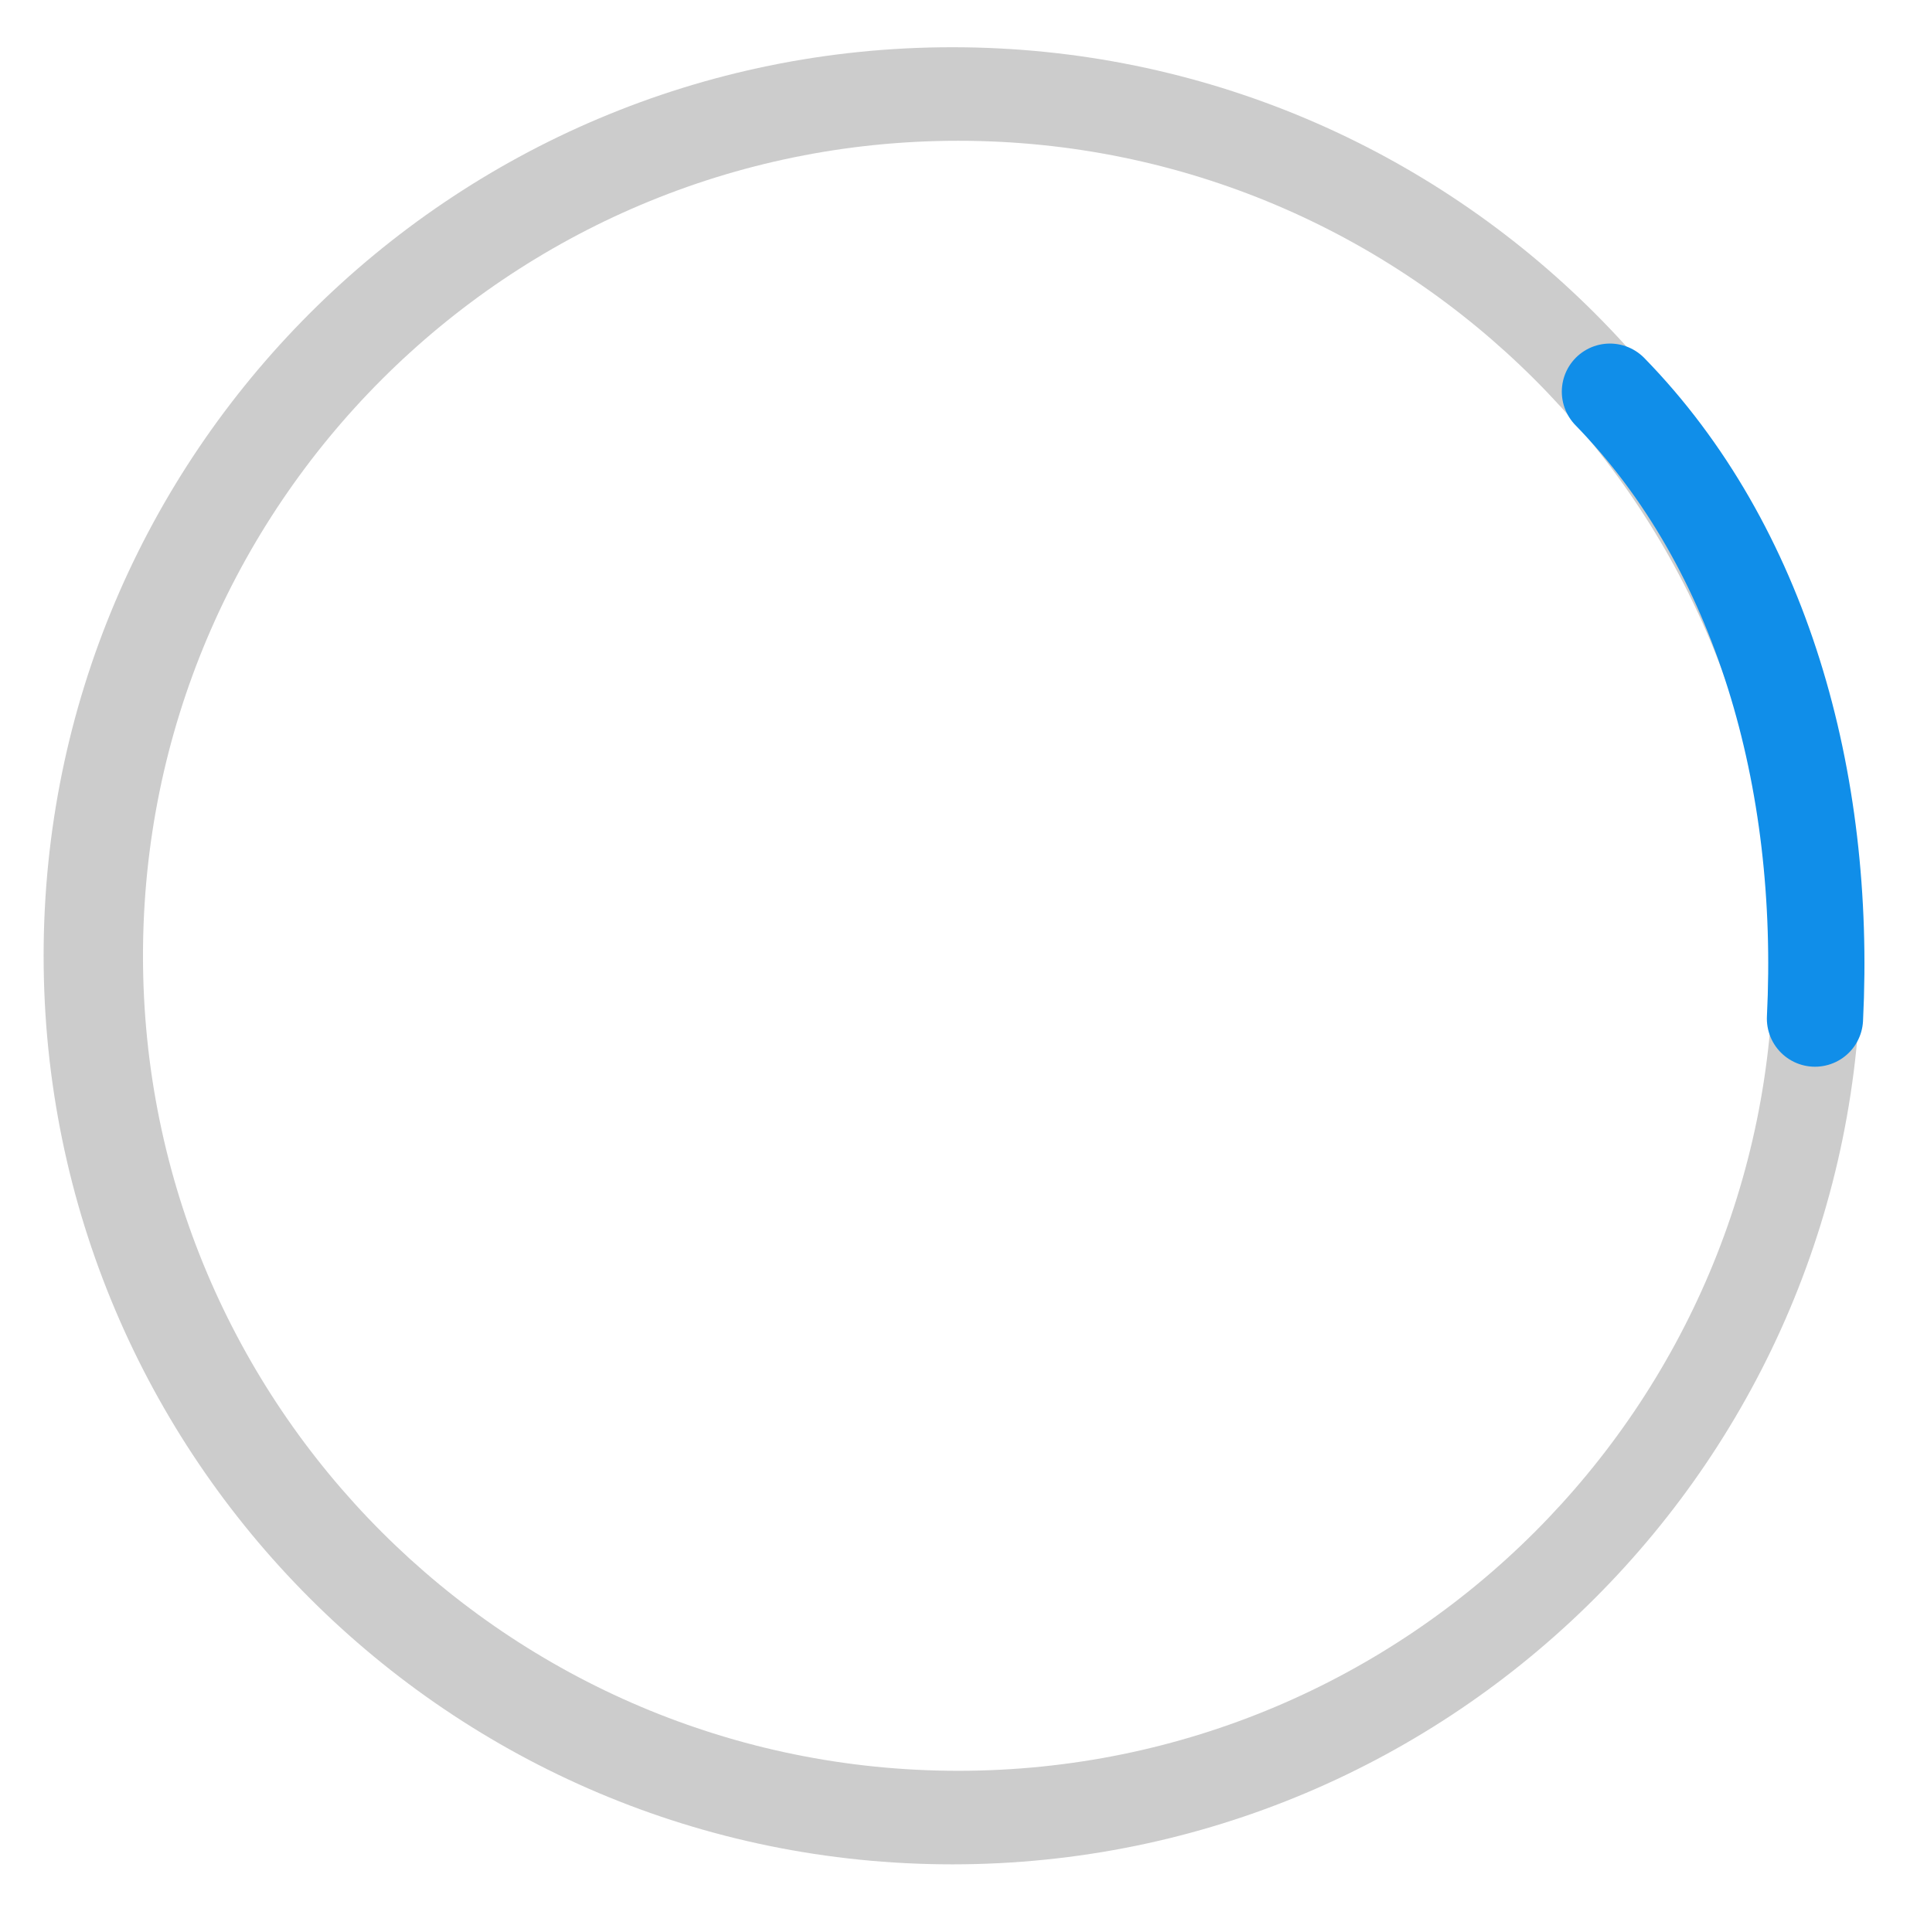
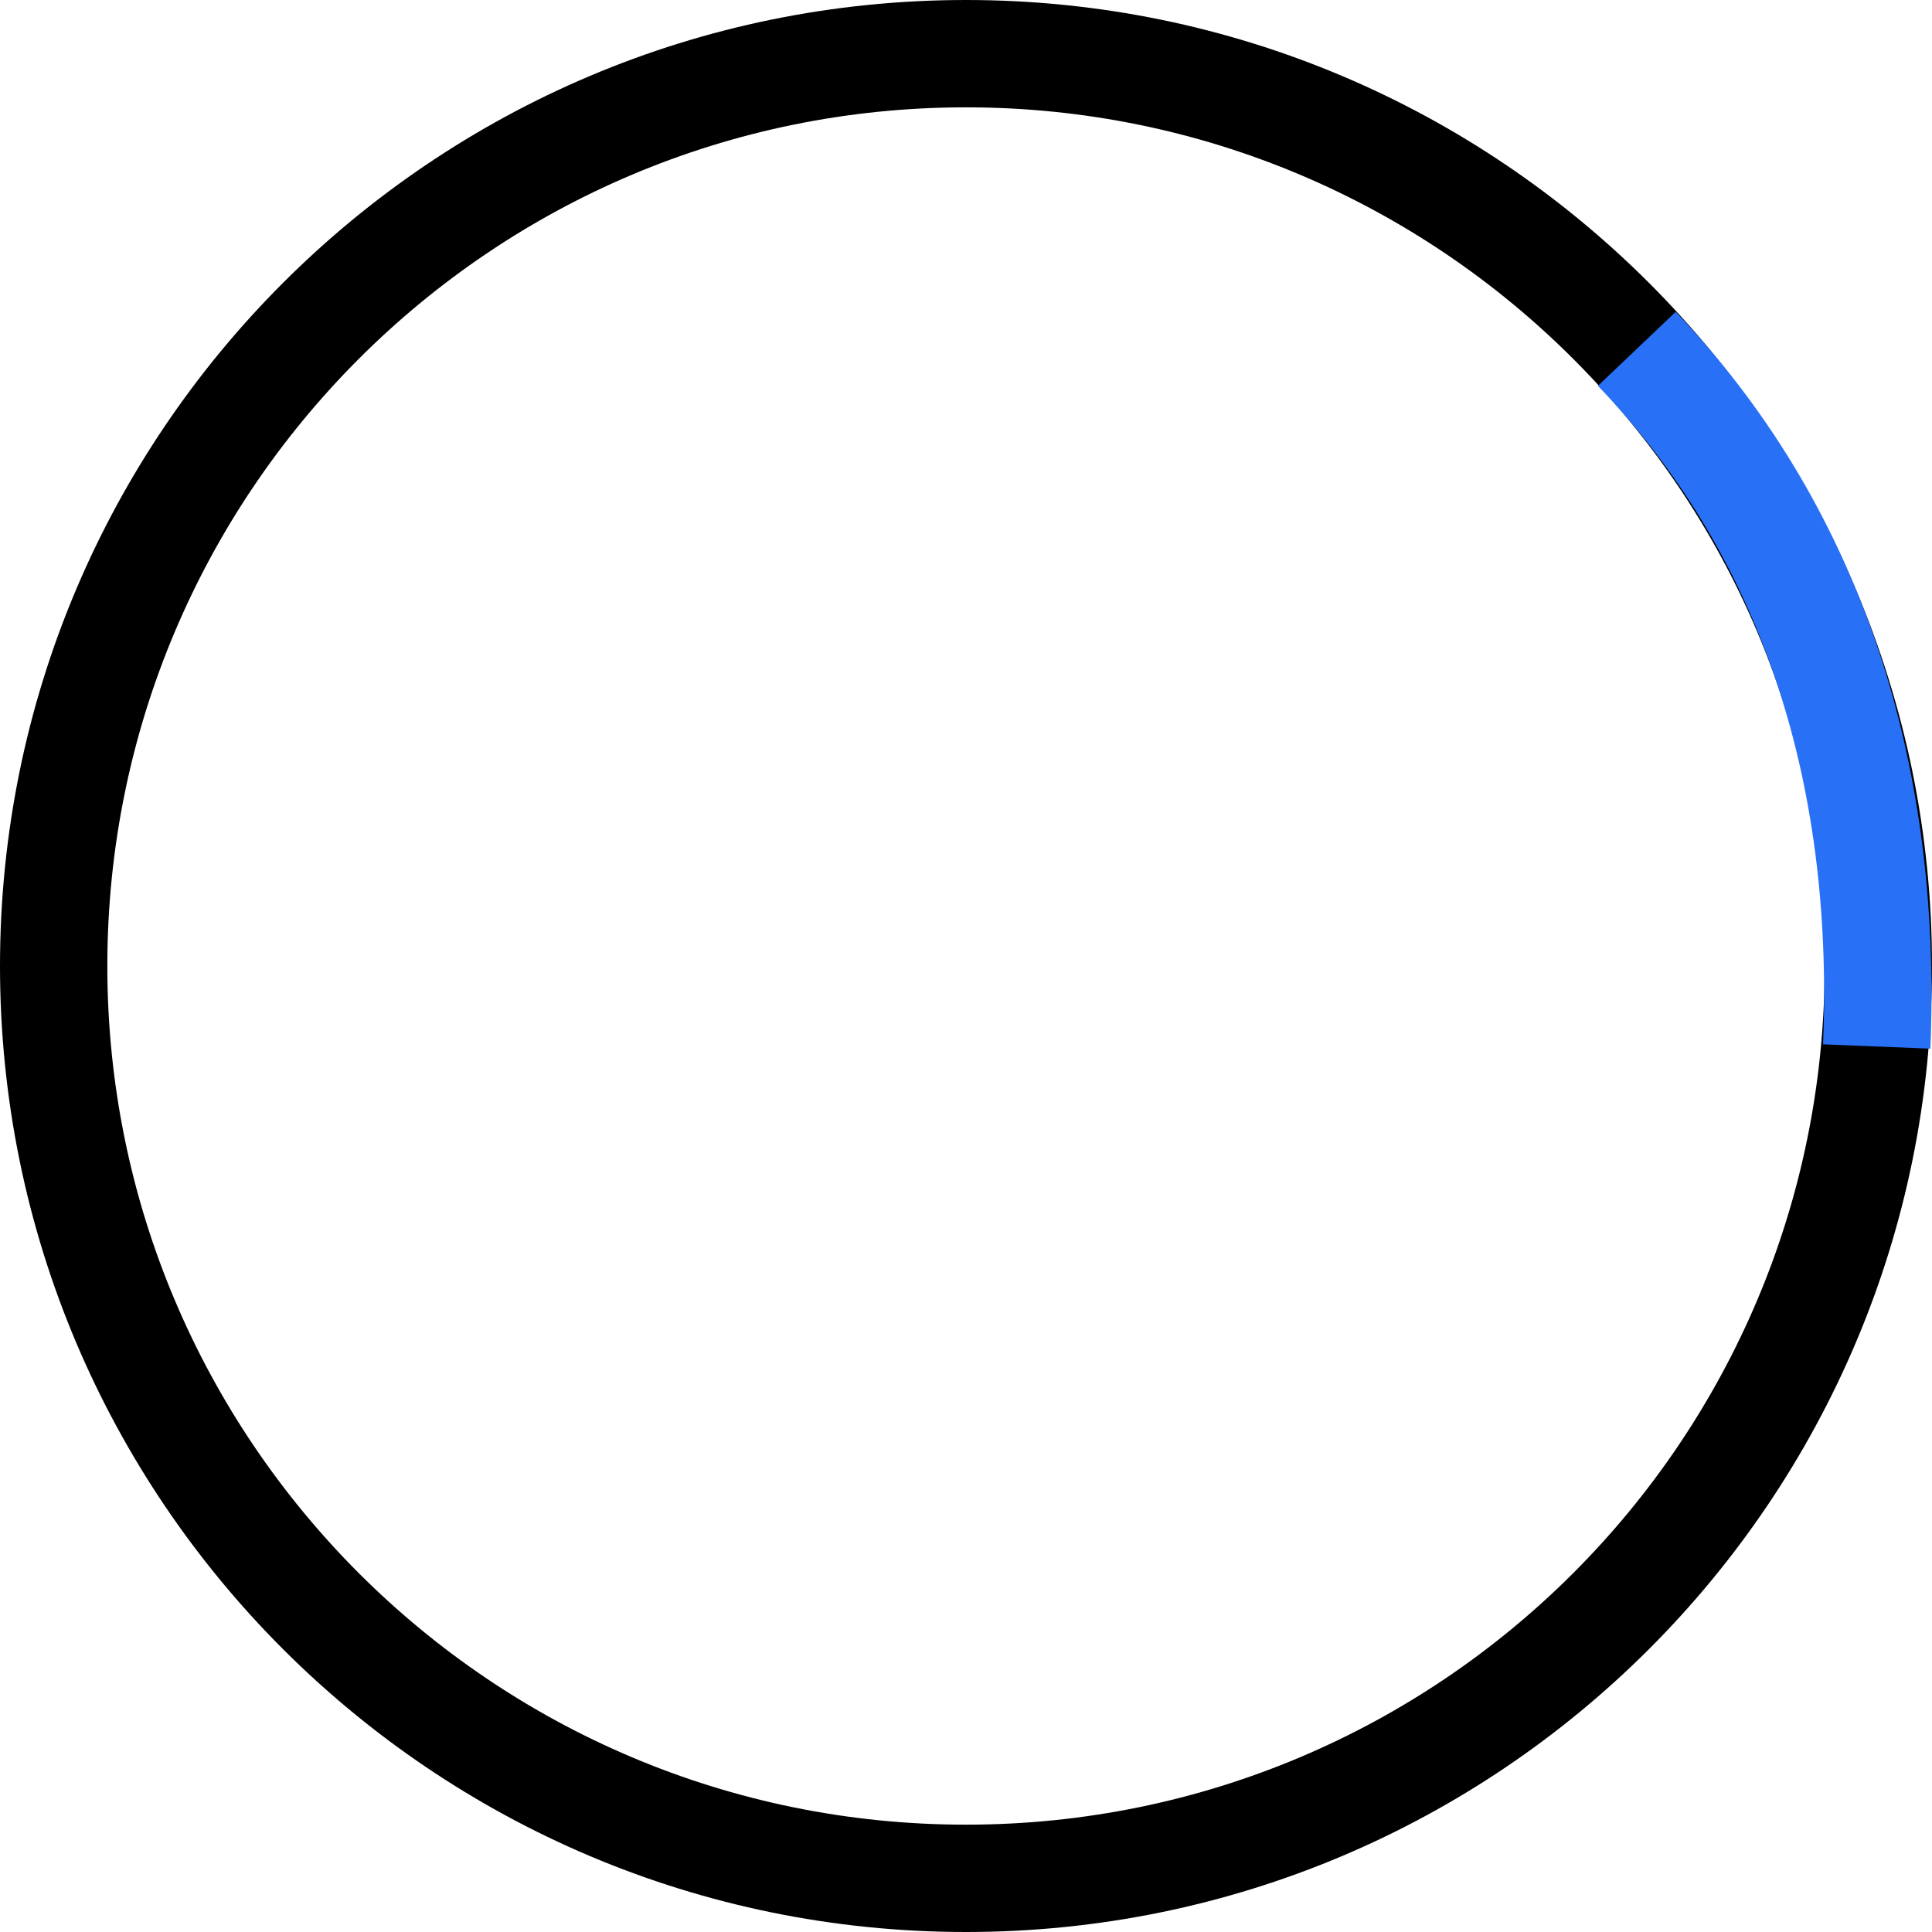
- <svg viewBox="0 -2 59.75 60.25">
-   <path fill="#ccc" d="M29.69-.527c-15.646 0-28.33 12.685-28.33 28.333S14.043 56.14 29.69 56.14c15.65 0 28.334-12.686 28.334-28.334S45.34-.527 29.69-.527zm.185 53.75c-14.037 0-25.417-11.38-25.417-25.417S15.838 2.39 29.875 2.39s25.417 11.38 25.417 25.417-11.38 25.416-25.417 25.416z" />
-   <path fill="none" stroke="#108ee9" stroke-width="3" stroke-linecap="round" stroke-miterlimit="10" d="M56.587 29.766c.37-7.438-1.658-14.7-6.393-19.552" />
+ <svg xmlns="http://www.w3.org/2000/svg" id="图层_1" data-name="图层 1" viewBox="0 0 72 72">
+   <defs>
+     <style>.cls-1{fill:none}</style>
+     <clipPath id="clip-path">
+       <path class="cls-1" d="M71.94 39.08c.45-11-2.76-20.4-9.49-27.46l-2.9 2.76c6 6.24 8.8 14.58 8.39 24.54z" />
+     </clipPath>
+     <clipPath id="clip-path-2">
+       <path class="cls-1" d="M-339-752h750V872h-750z" />
+     </clipPath>
+   </defs>
+   <path d="M36 4a32 32 0 1 0 32 32A32 32 0 0 0 36 4zm0-4A36 36 0 1 1 0 36 36 36 0 0 1 36 0z" />
+   <g clip-path="url(#clip-path)">
+     <g clip-path="url(#clip-path-2)">
+       <path fill="#2871f7" d="M54.55 6.62h22.43v37.46H54.55z" />
+     </g>
+   </g>
</svg>
